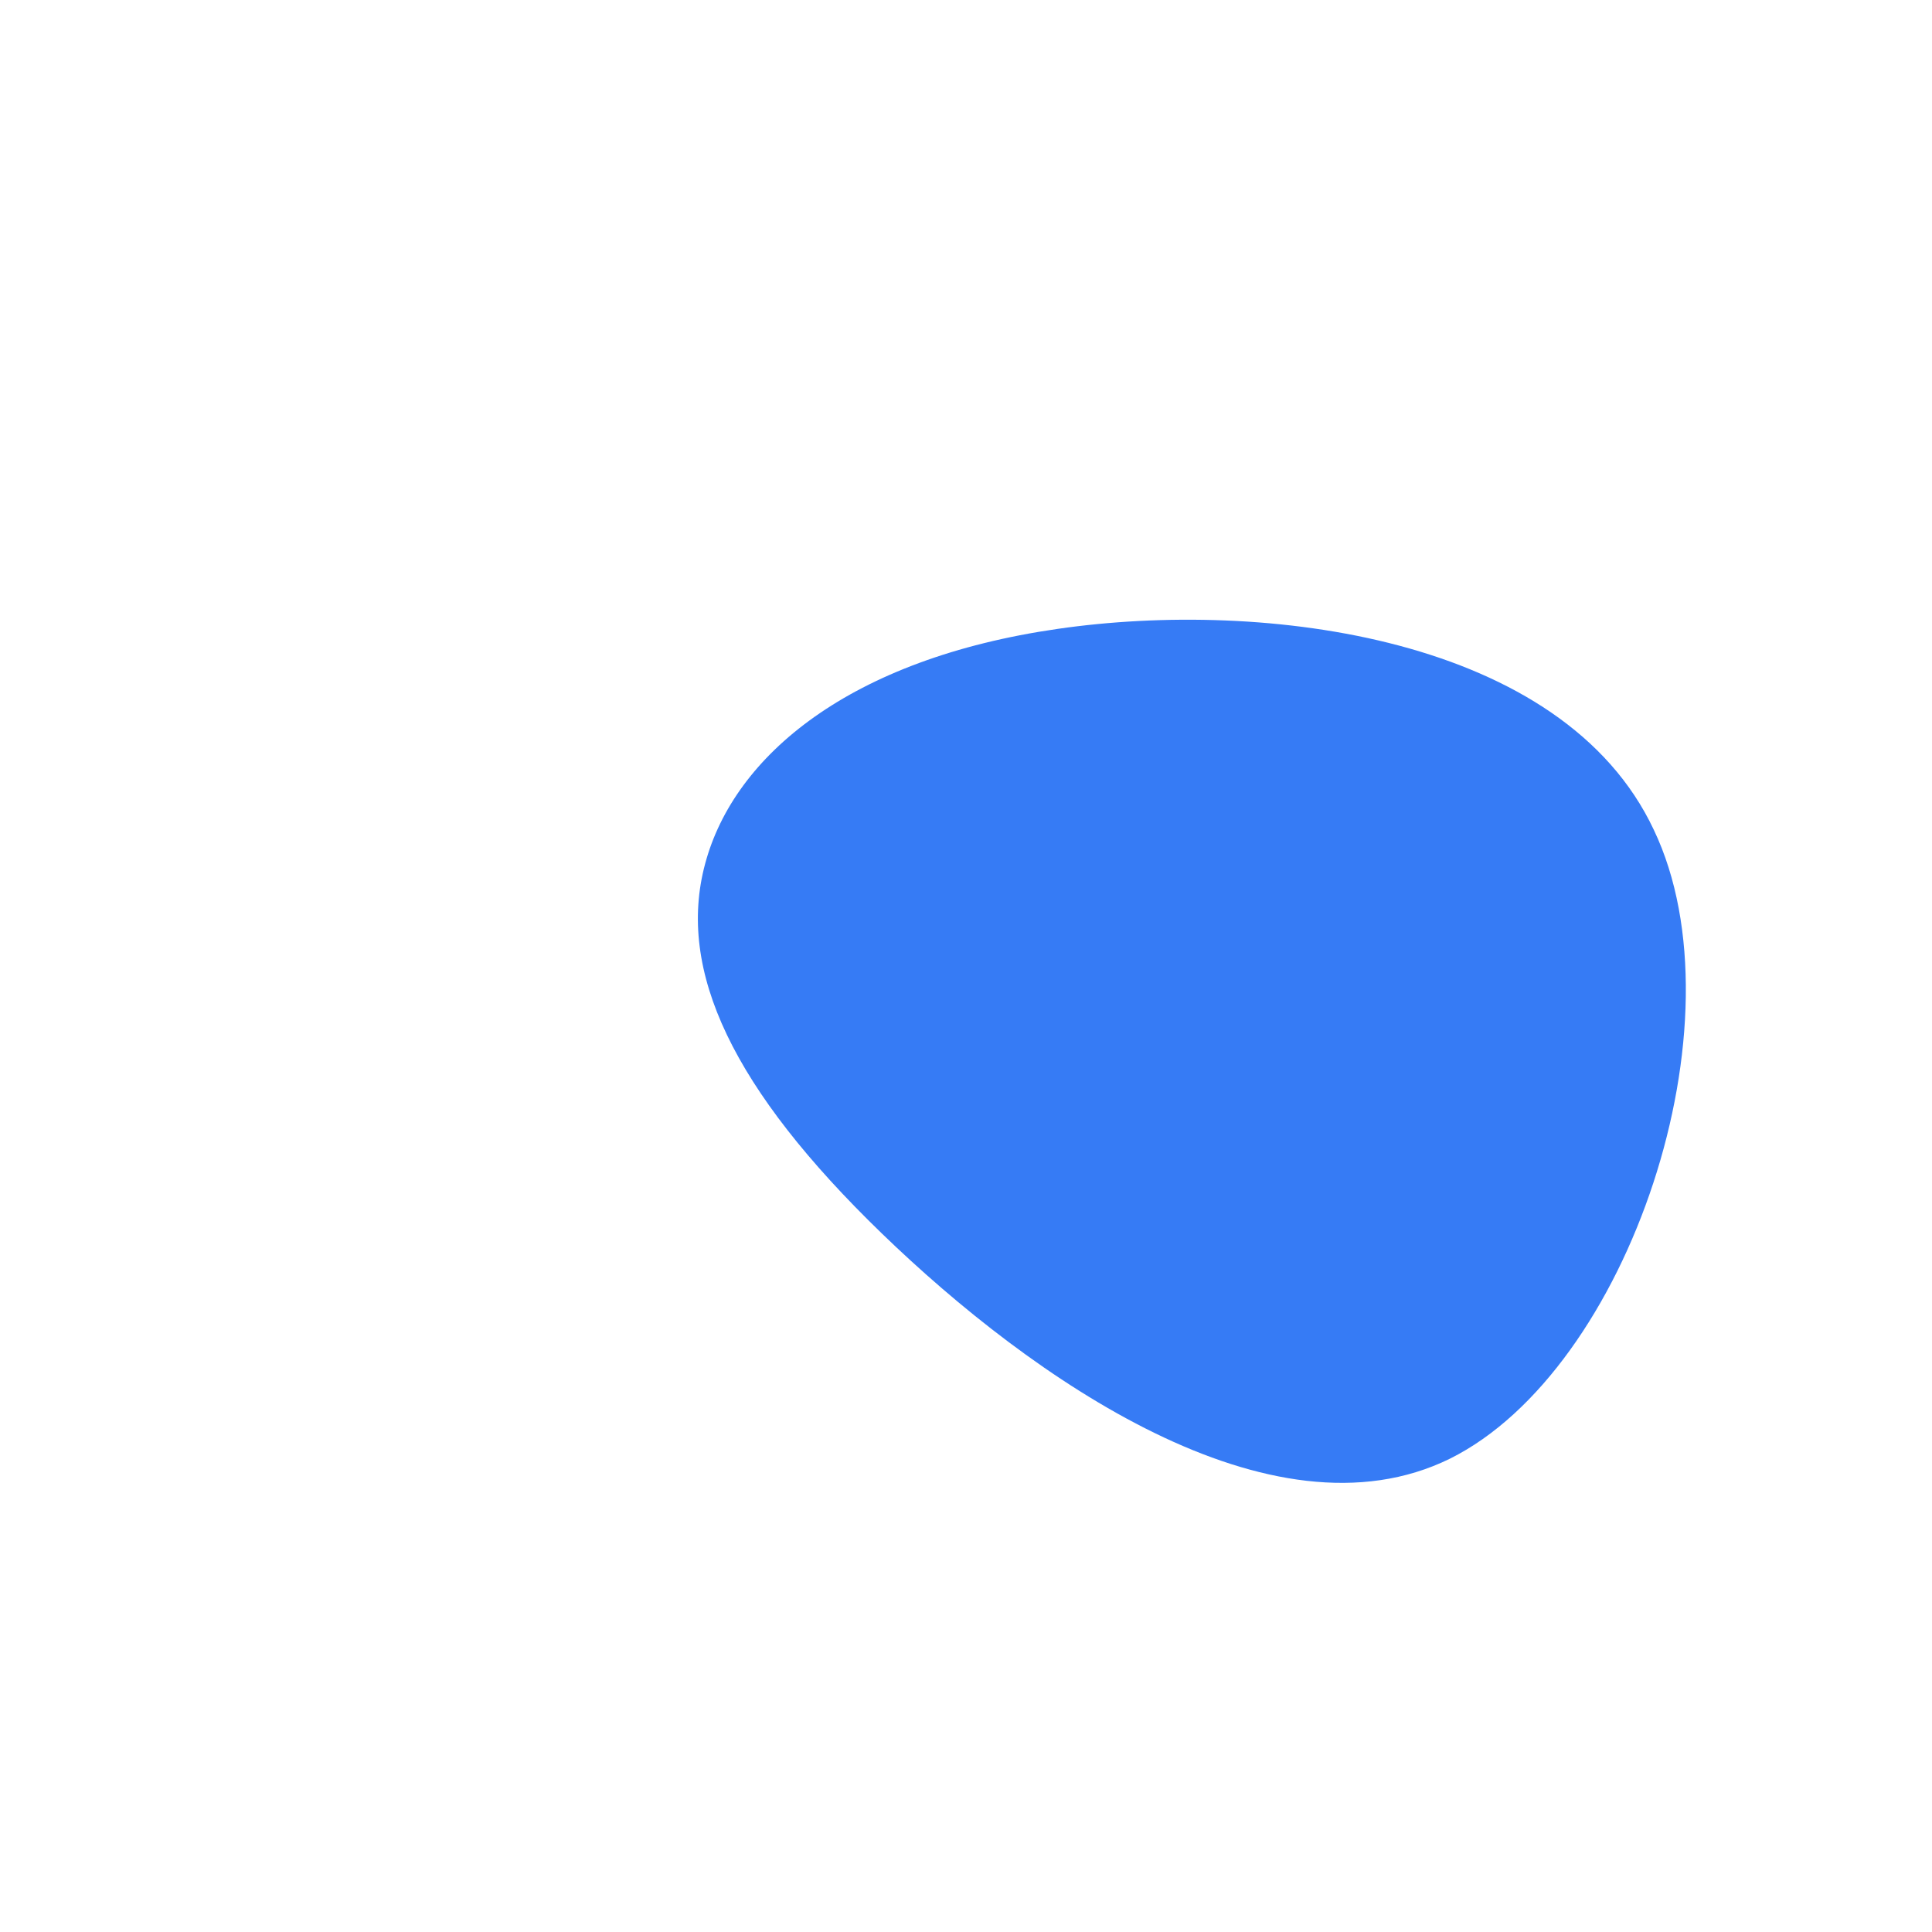
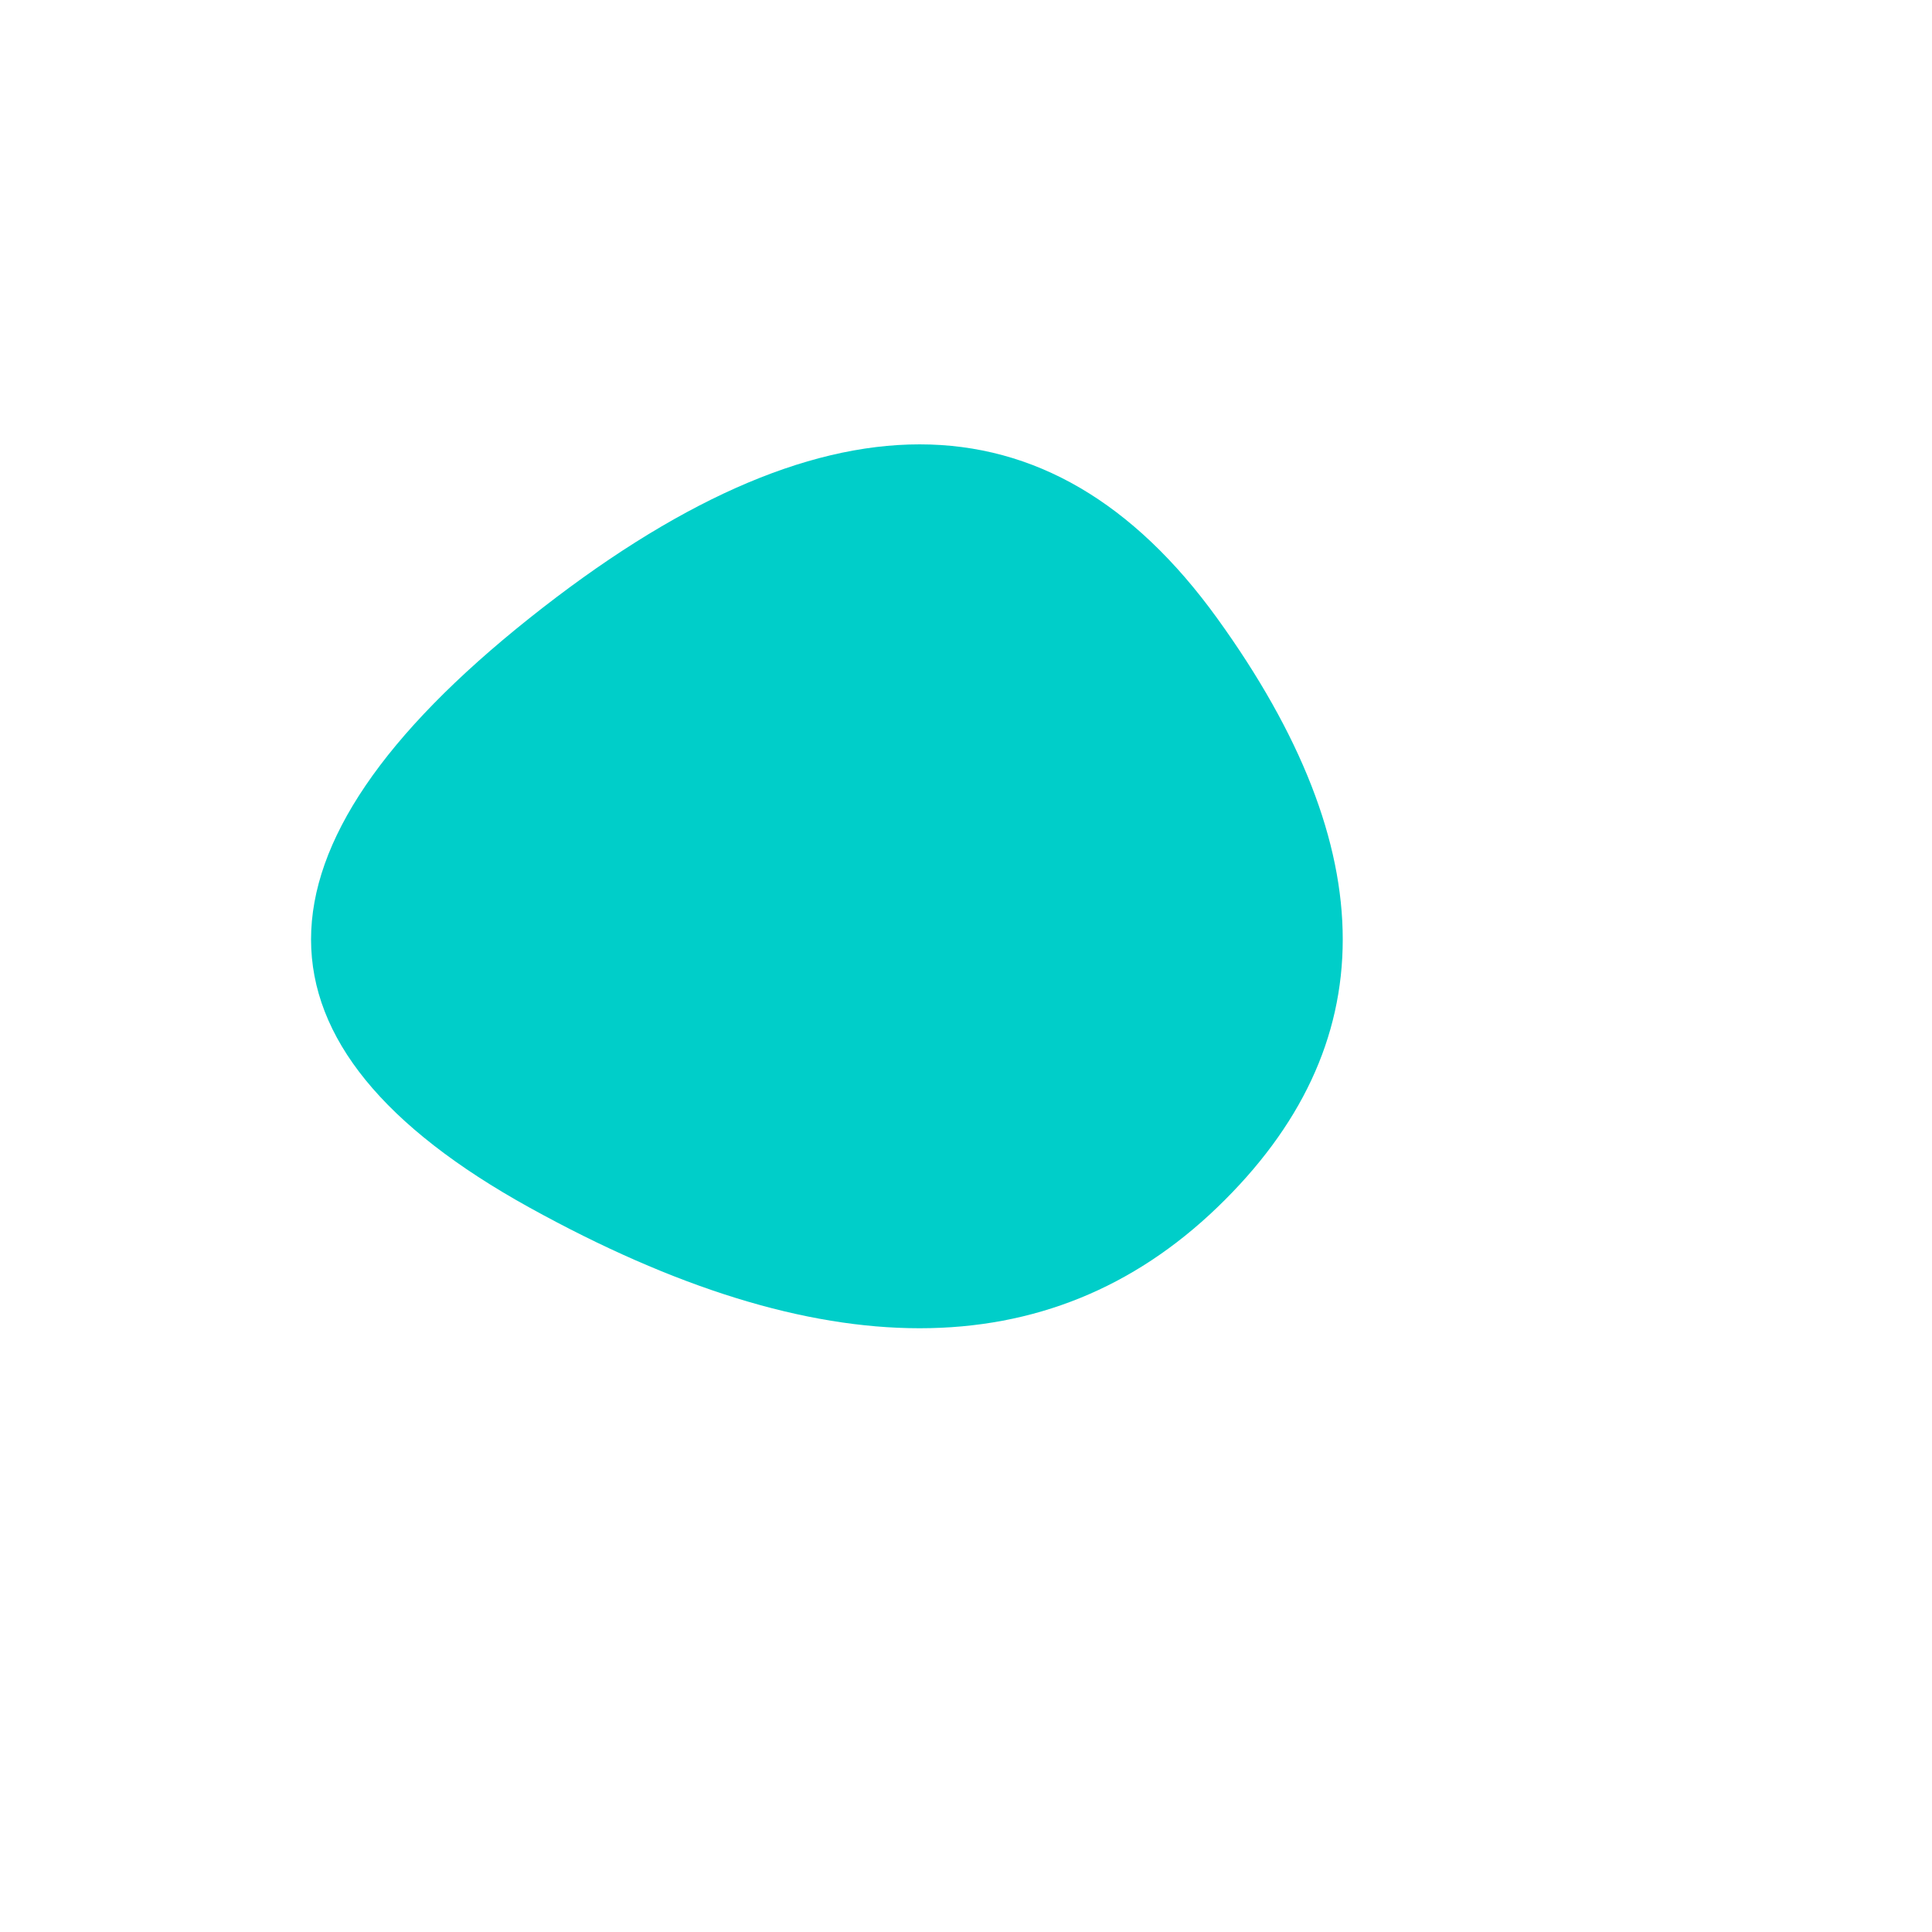
- <svg xmlns="http://www.w3.org/2000/svg" viewBox="0 0 200 200">
-   <path fill="#367BF5" d="M71.2,-14.1C80.7,5.8,68.6,41.8,50.1,51C31.6,60.1,6.7,42.6,-8.7,27.7C-24.1,12.8,-30,0.5,-27,-10.6C-24,-21.8,-12,-31.8,9.5,-34.9C30.9,-38,61.8,-34.1,71.2,-14.1Z" transform="translate(100 100)" />
+ <svg xmlns="http://www.w3.org/2000/svg" viewBox="0 0 500 500" width="100%" id="blobSvg">
+   <path id="blob" d="M315,312.5Q250,375,137,312.5Q24,250,137,160Q250,70,315,160Q380,250,315,312.5Z" fill="#00cec9" />
</svg>
